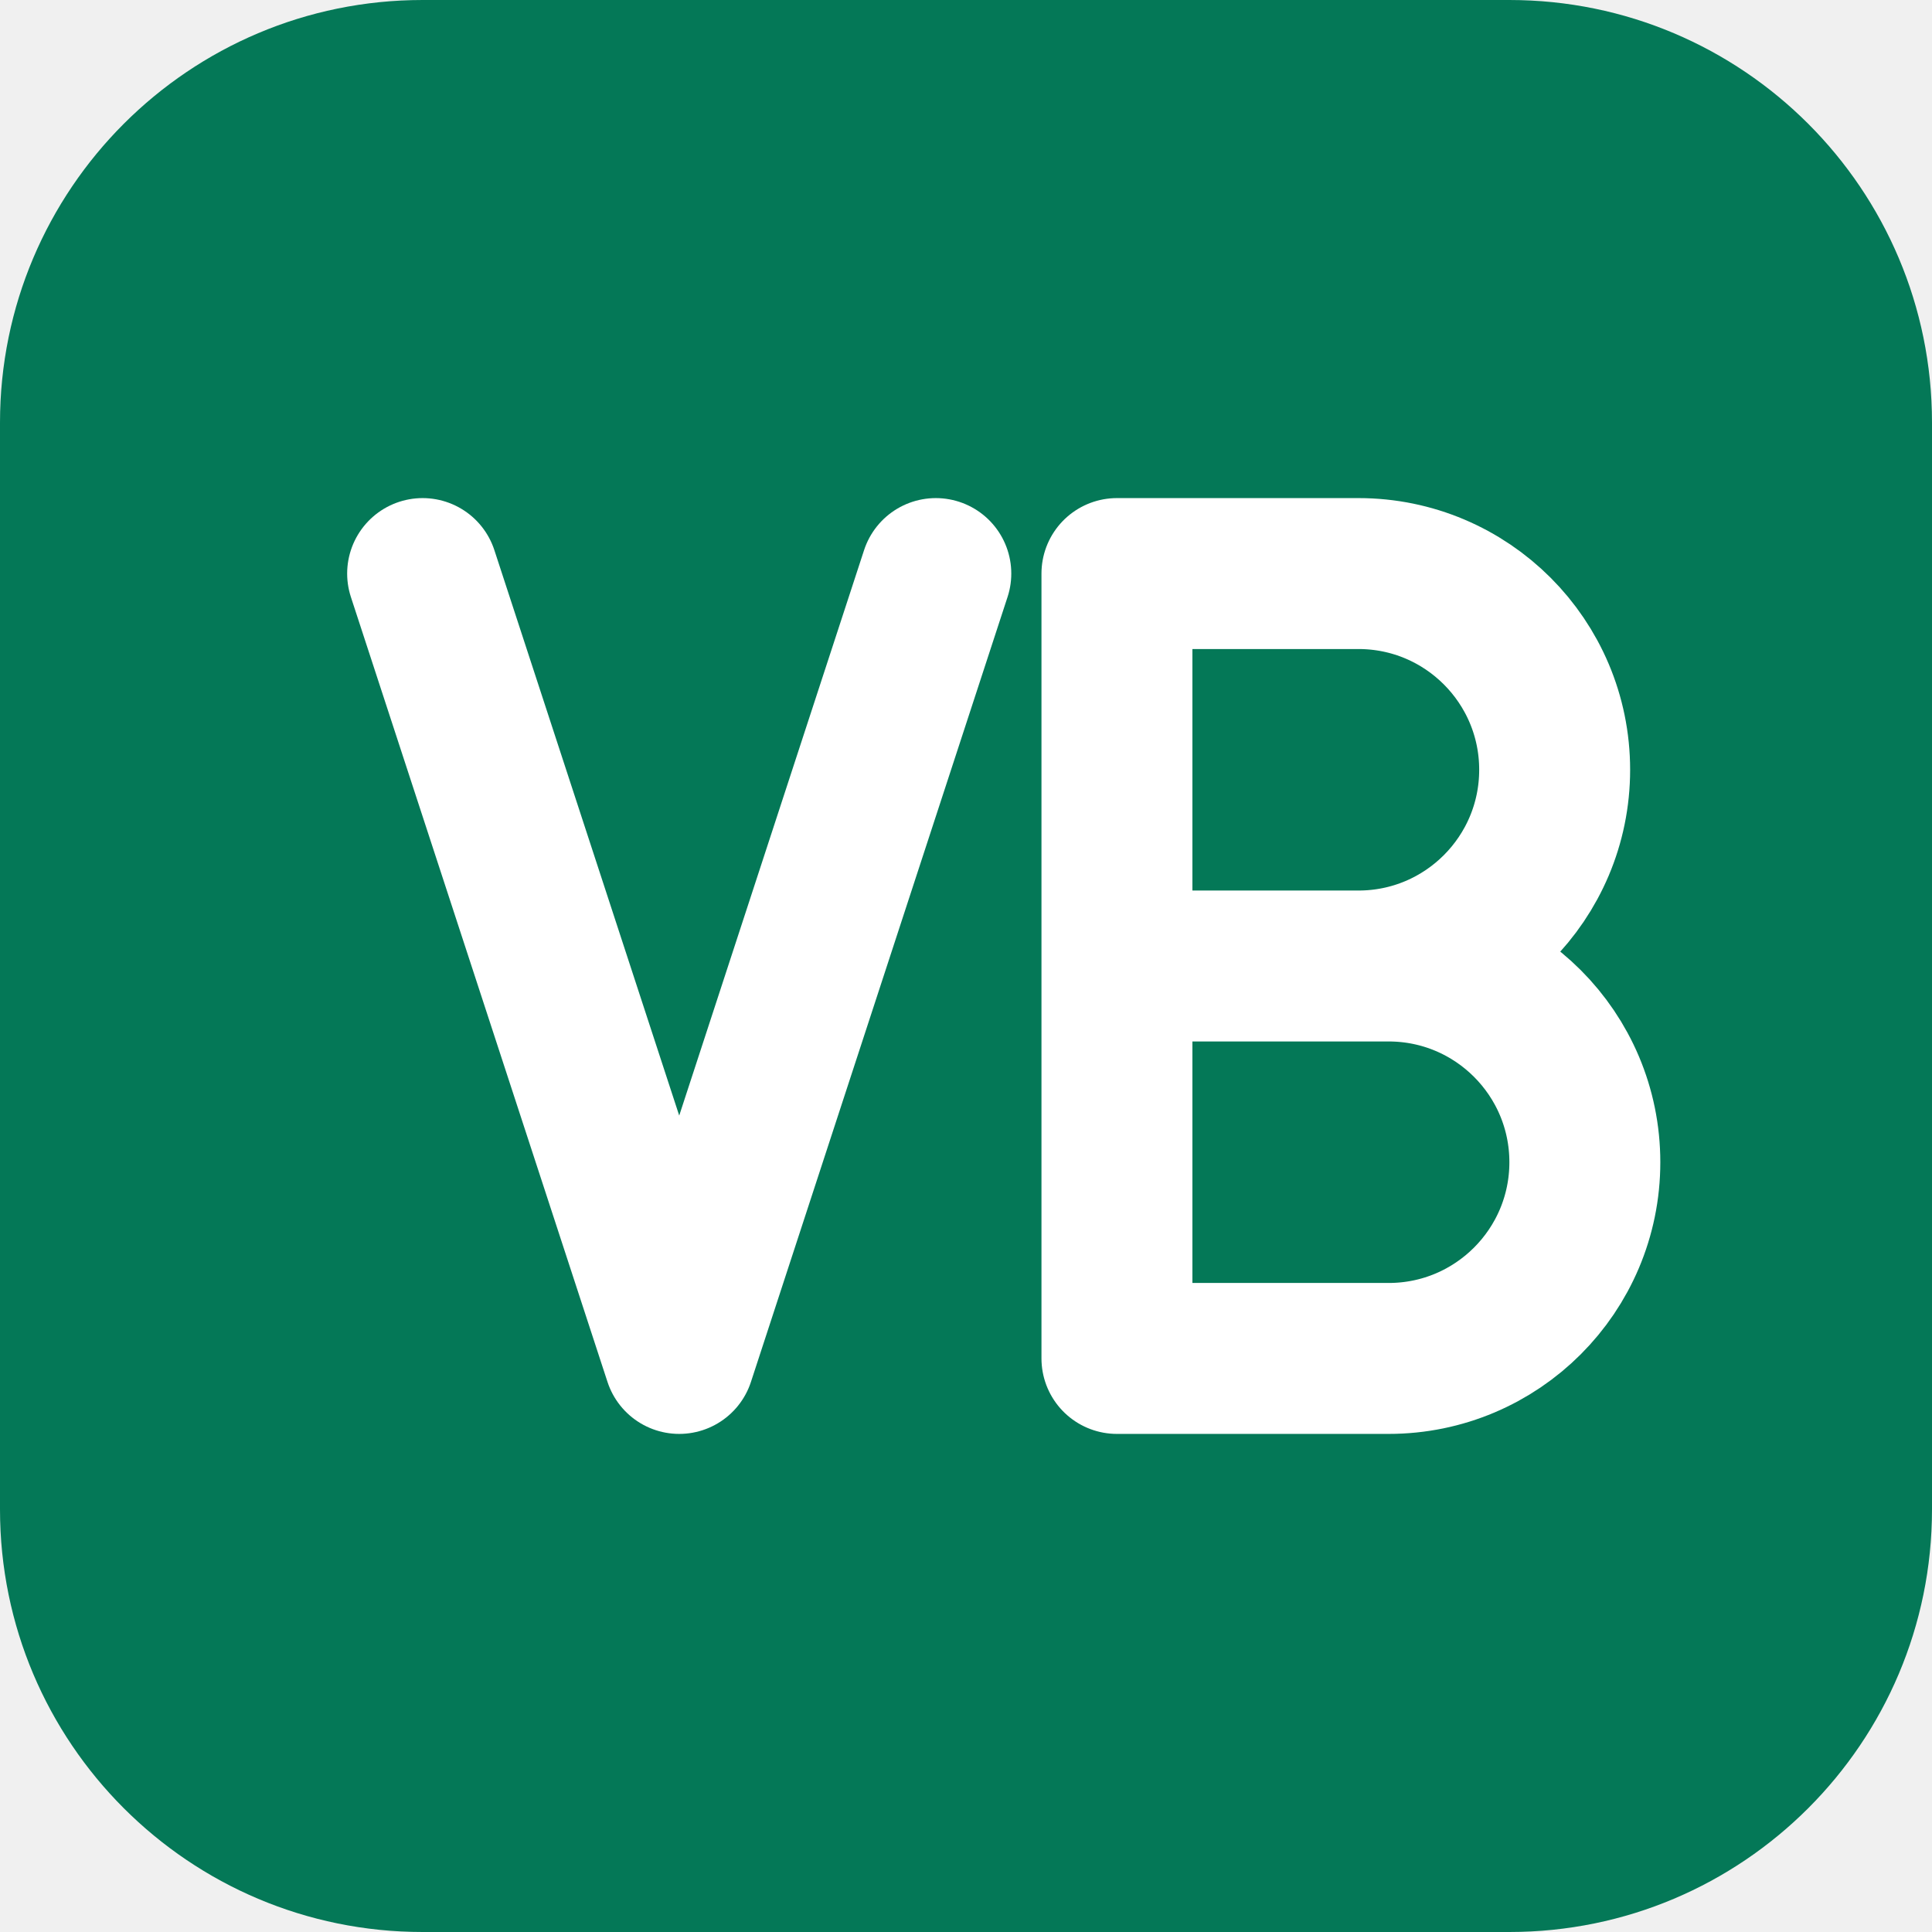
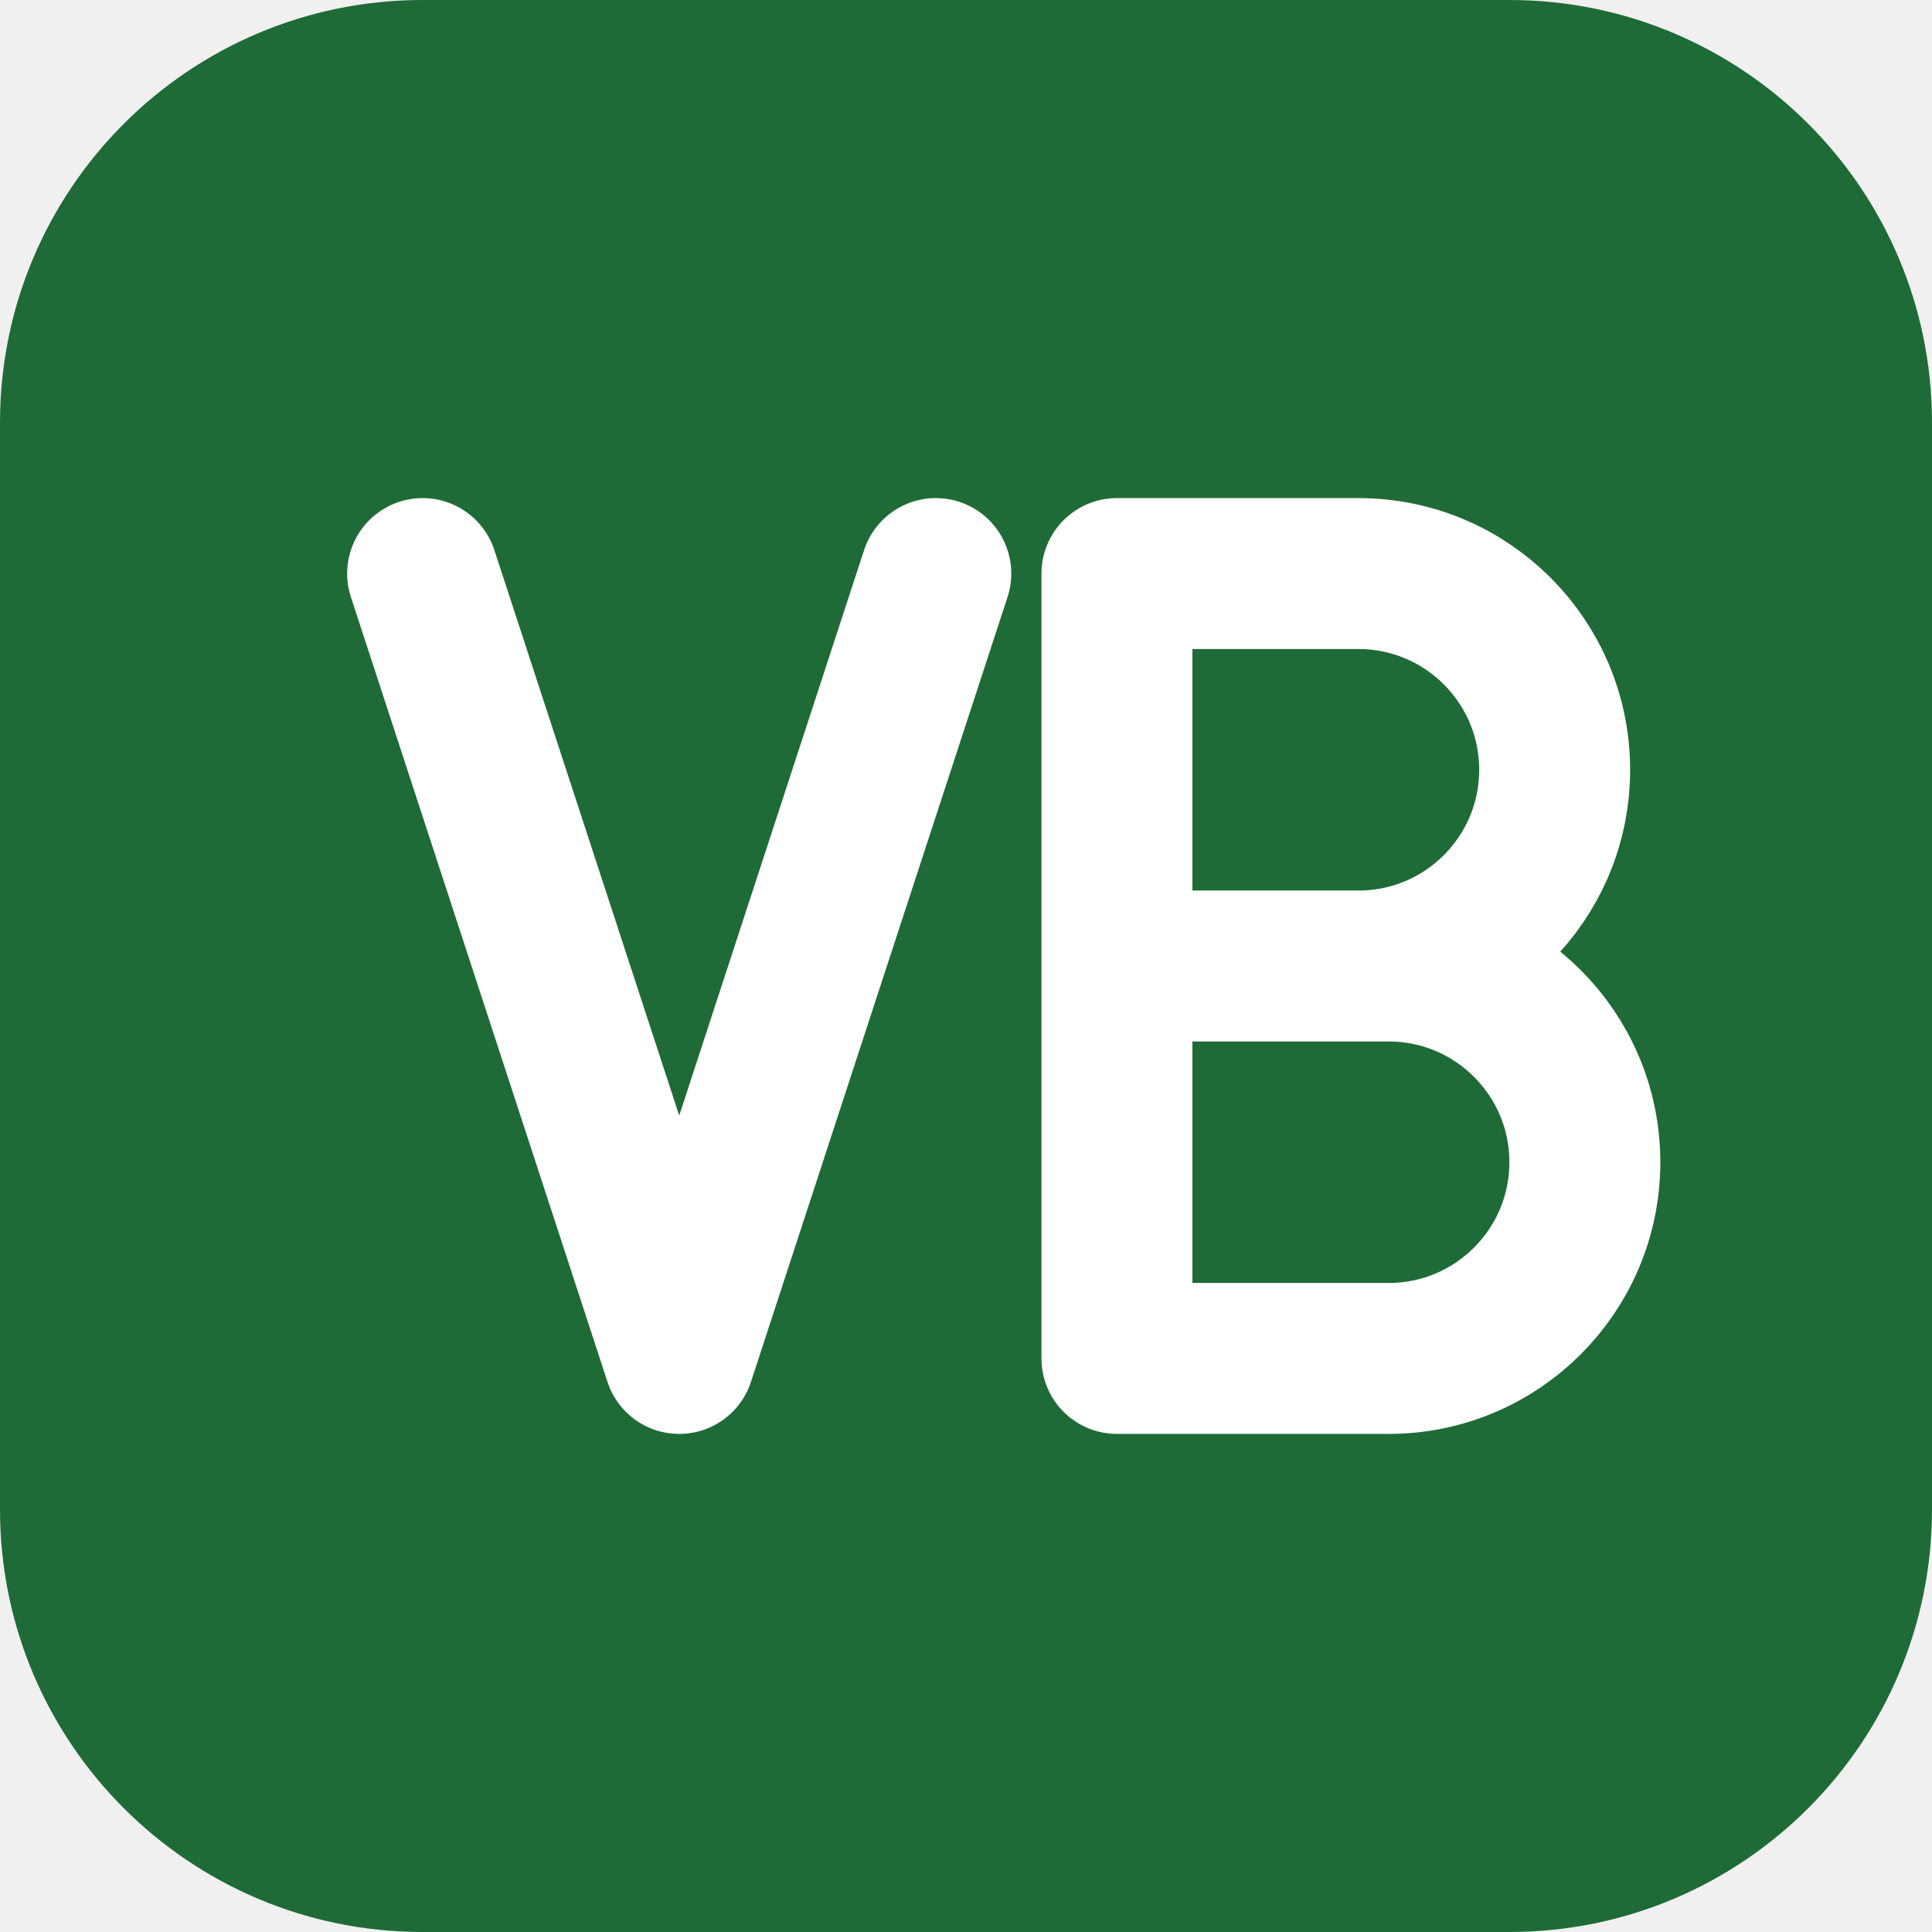
<svg xmlns="http://www.w3.org/2000/svg" viewBox="0 0 64 64">
-   <rect width="64" height="64" rx="14" fill="#047857" />
+   <rect width="64" height="64" rx="14" fill="#1f6b38" />
  <g fill="none" stroke="#fff" stroke-width="5" stroke-linecap="round" stroke-linejoin="round">
    <path d="M14 19 L22.5 45 L31 19" />
    <path d="M37 45 V19 H45 A6.5 6.5 0 0 1 45 32 H37 M37 32 H46 A6.5 6.5 0 0 1 46 45 H37" />
  </g>
</svg>
